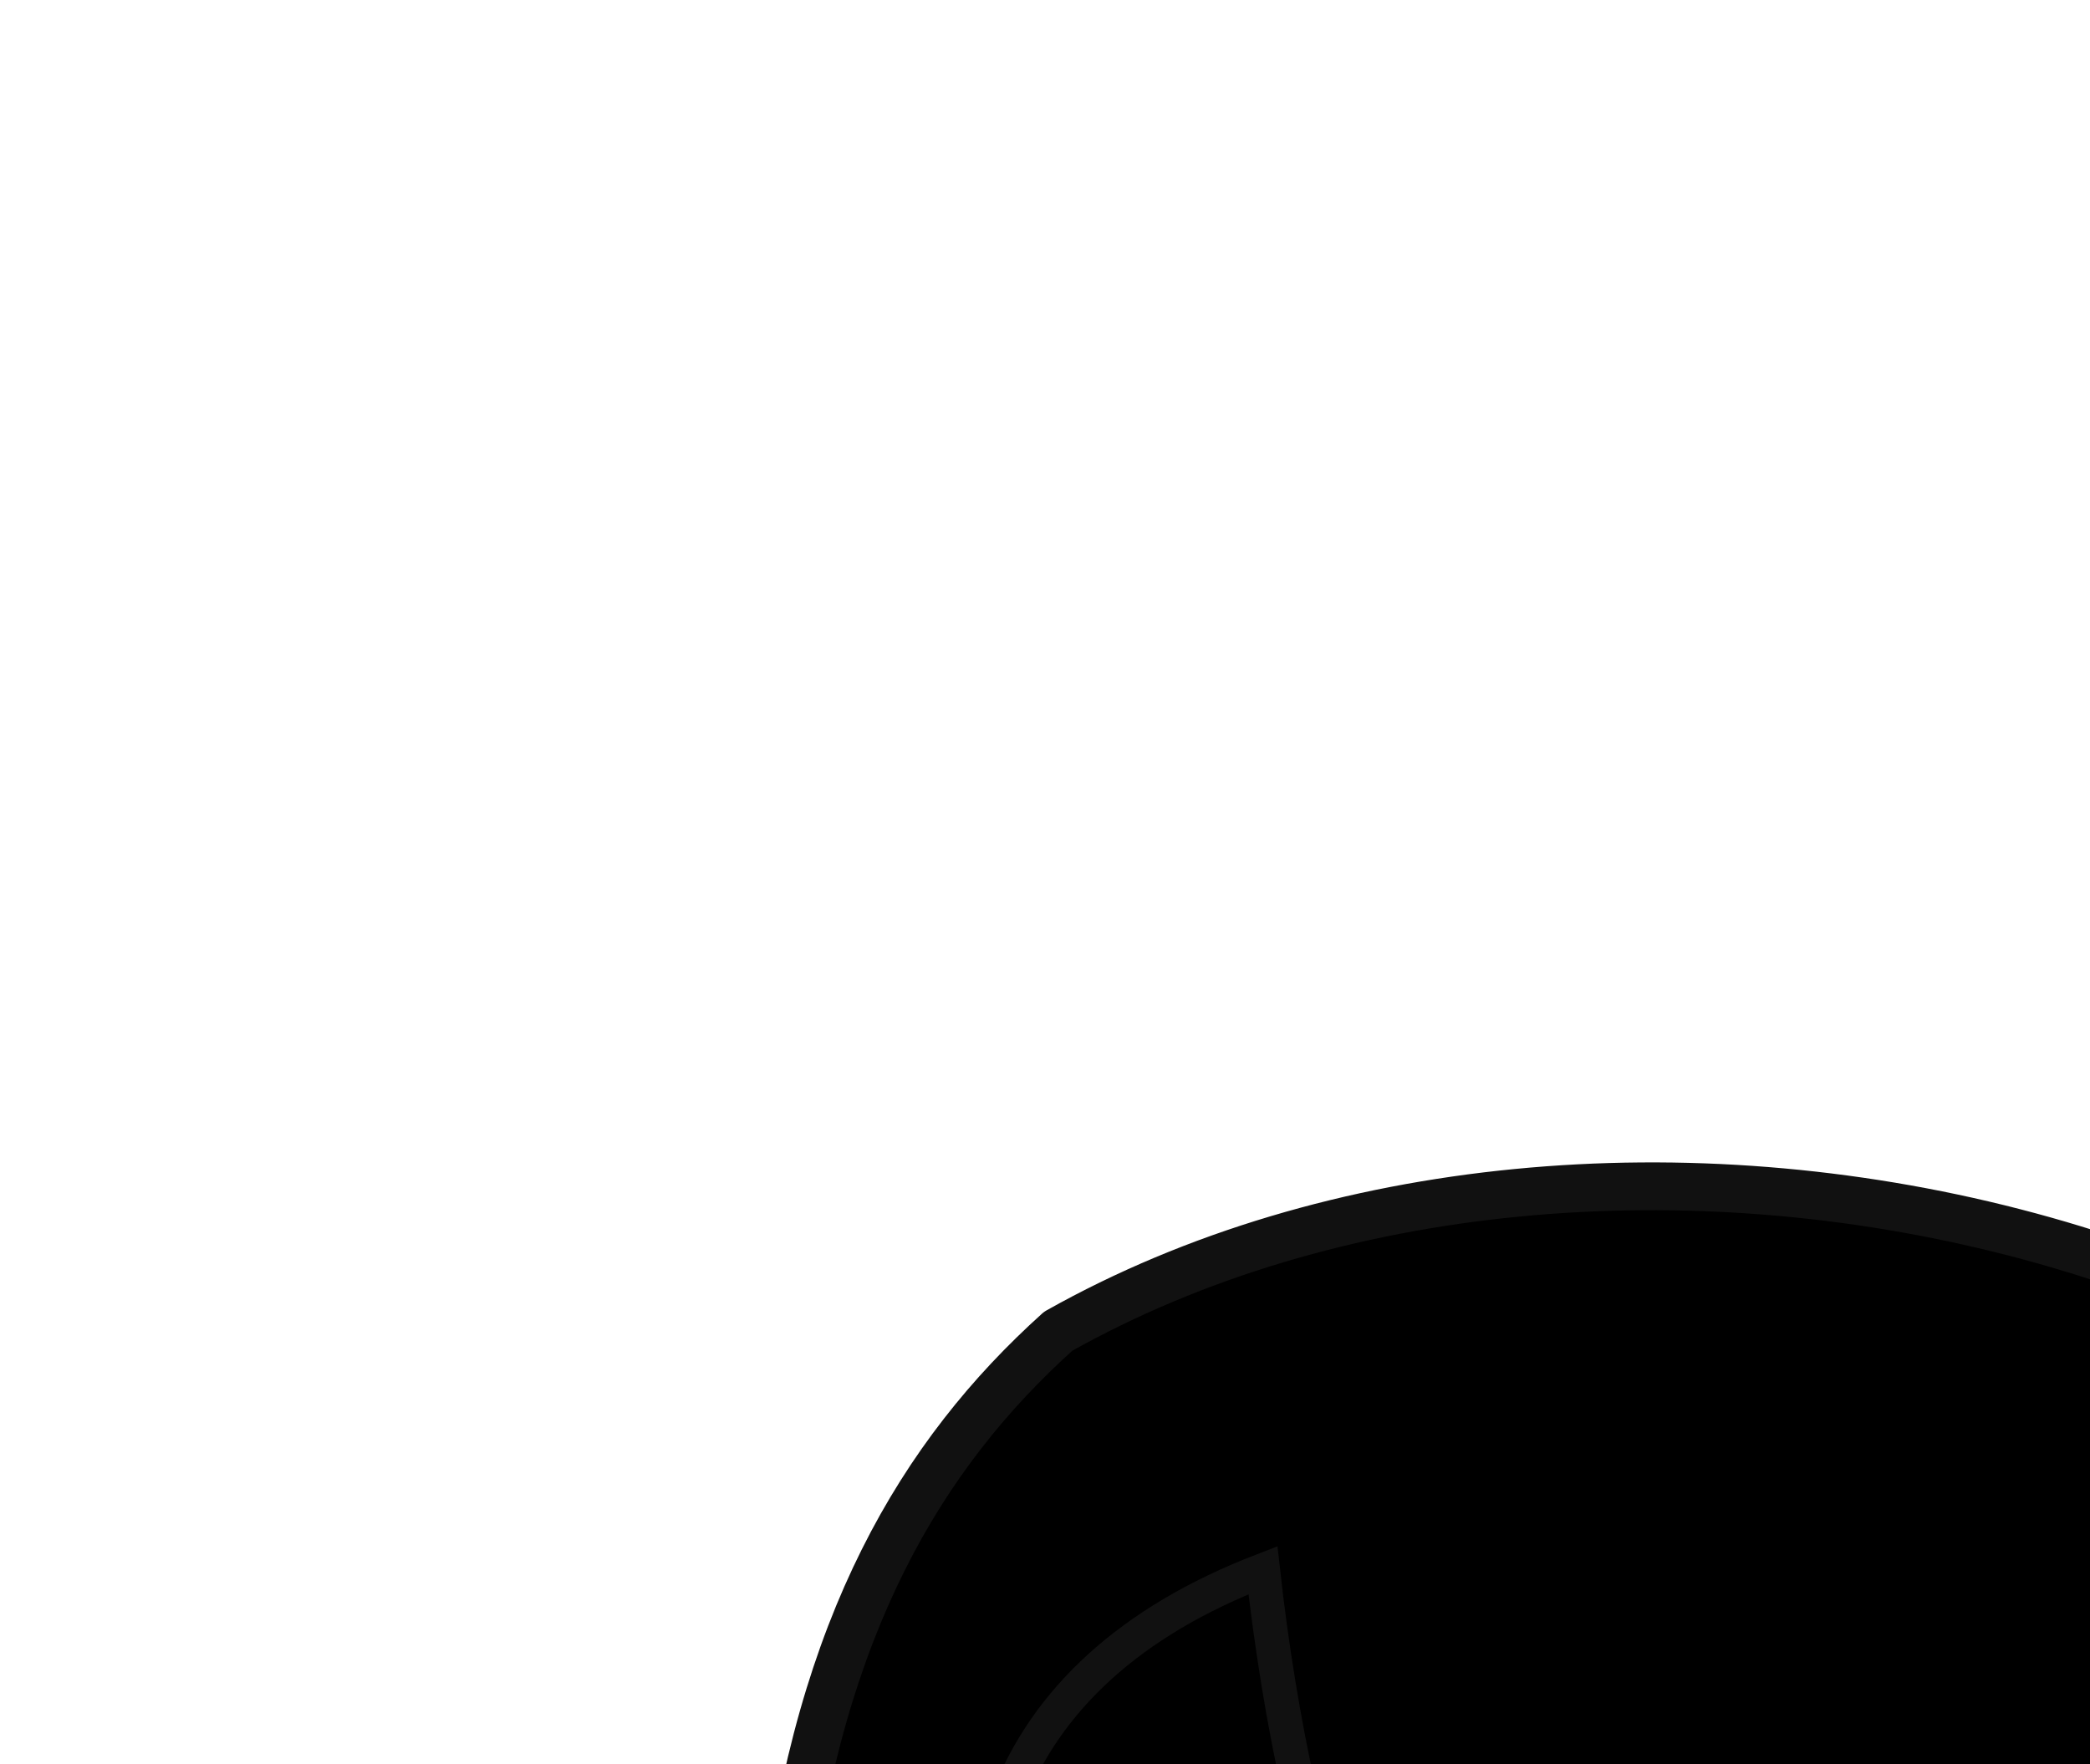
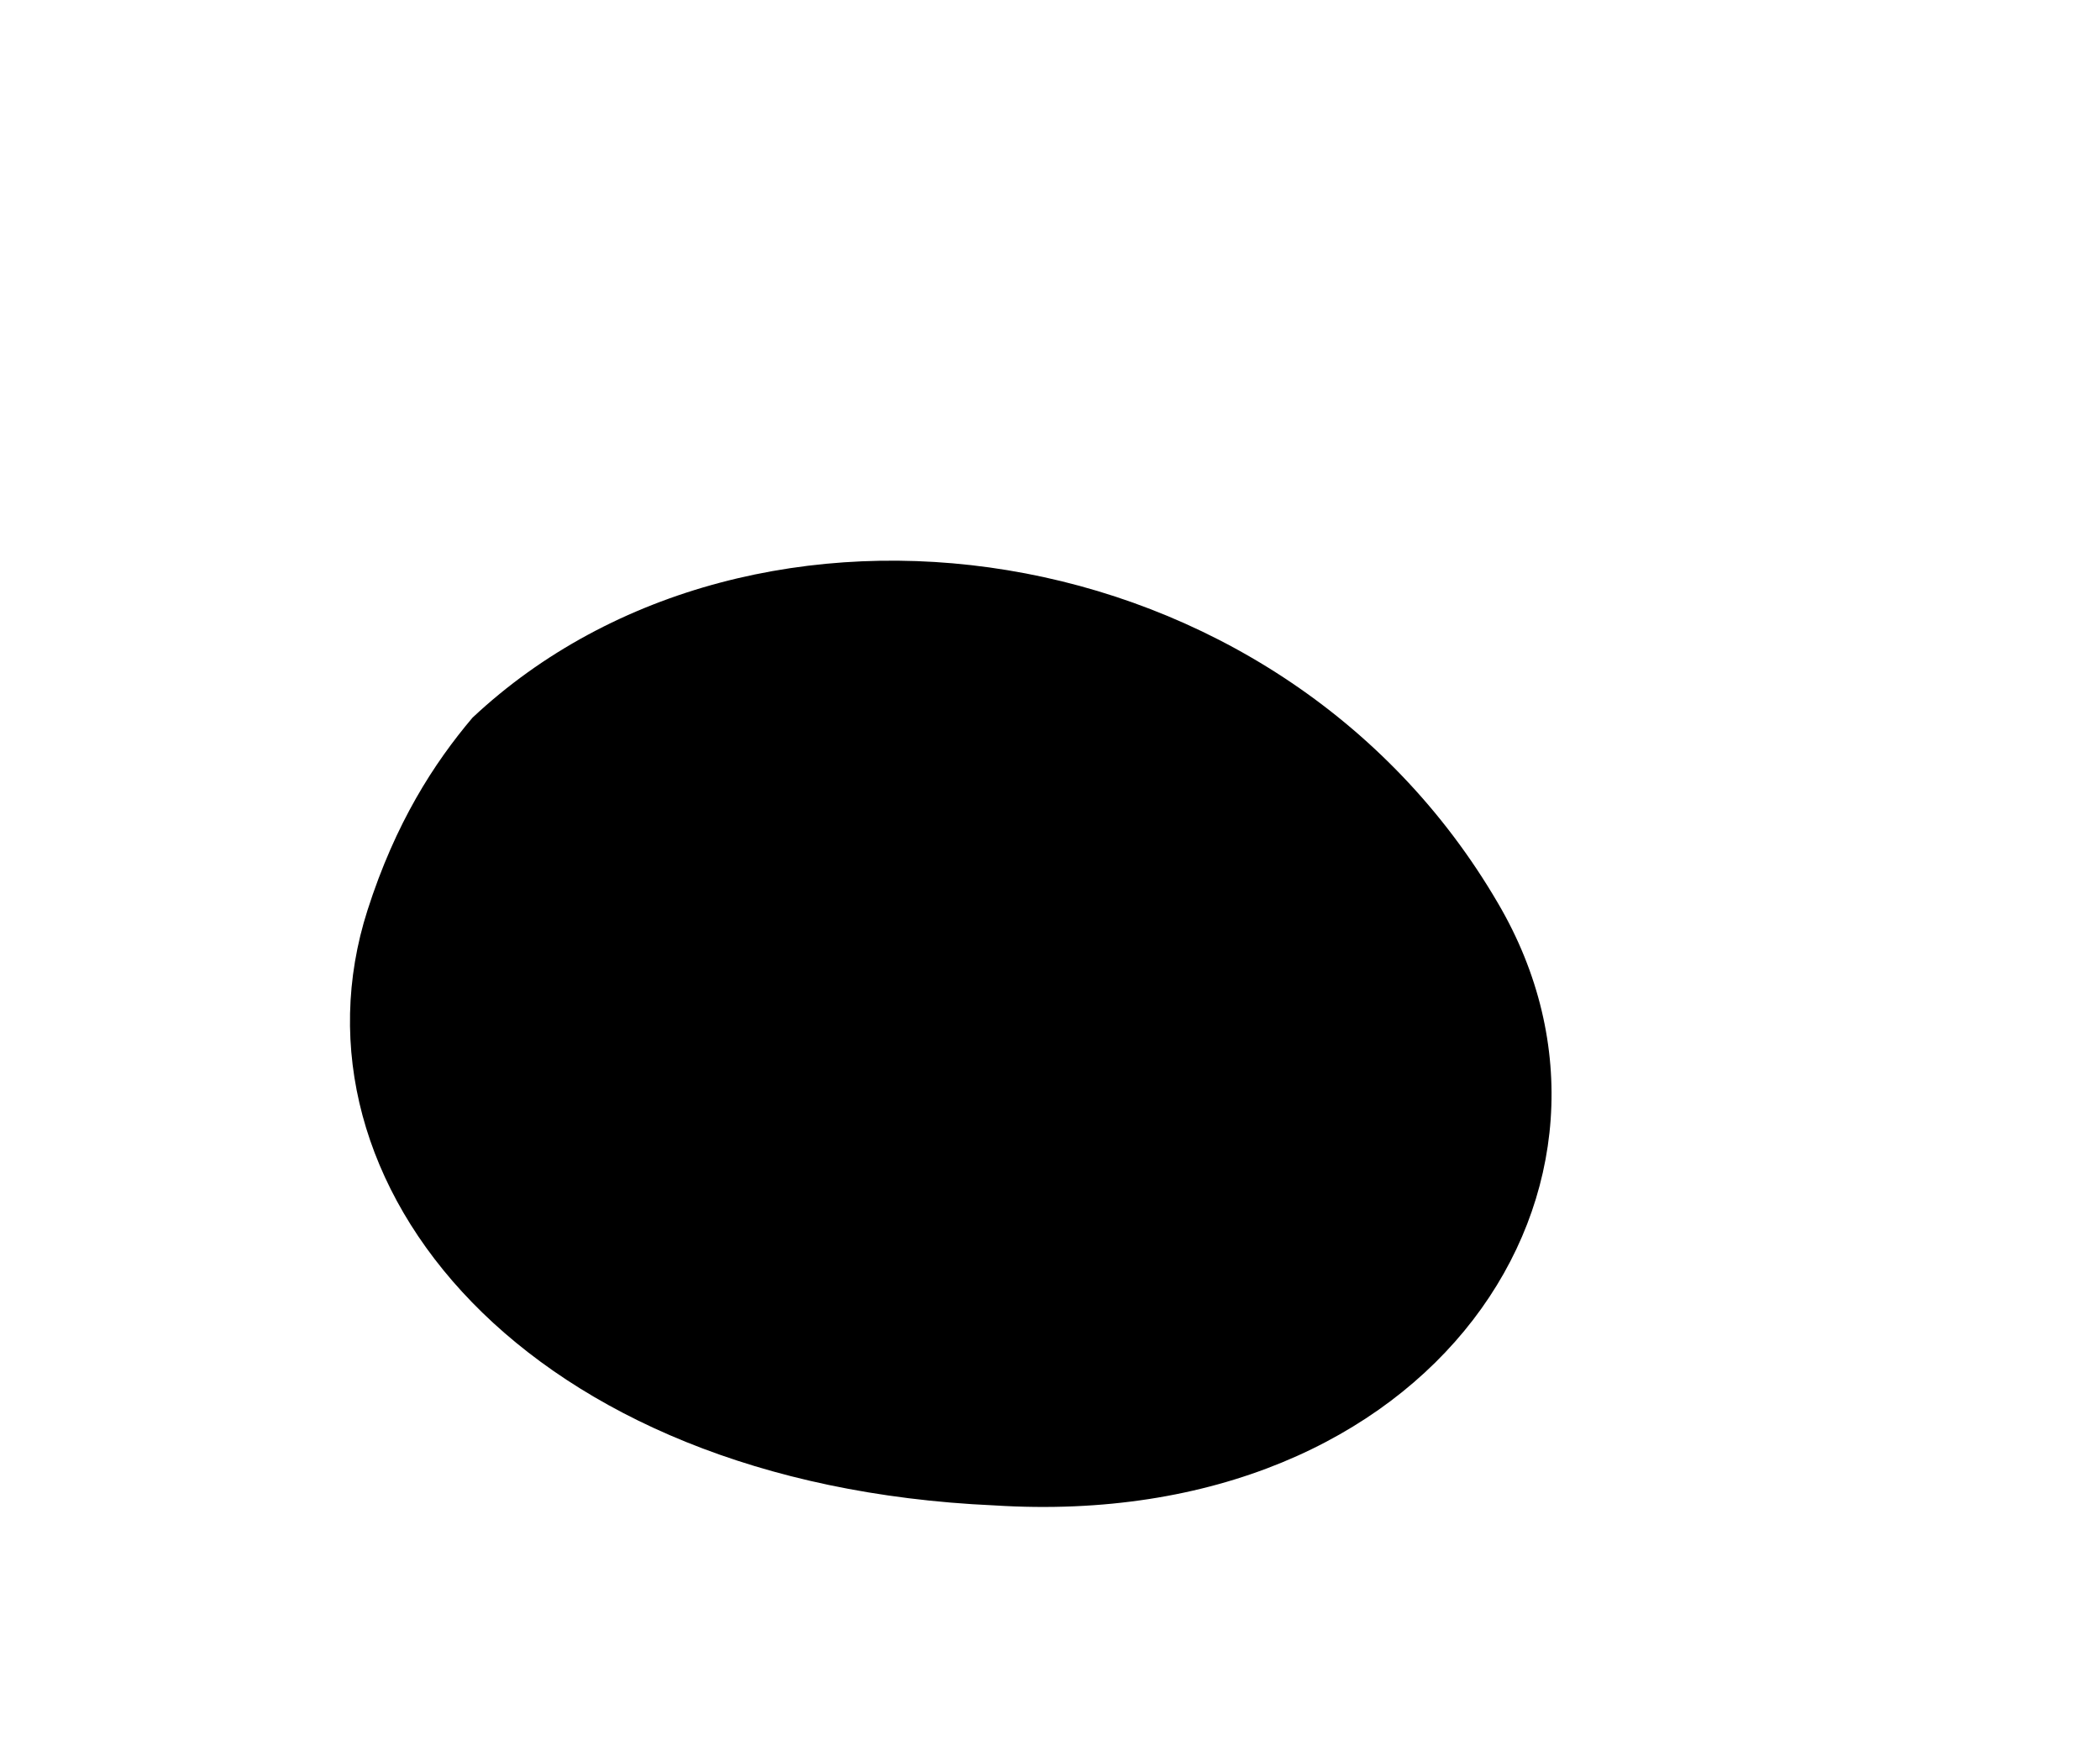
- <svg xmlns="http://www.w3.org/2000/svg">
-   <path d="M155 195 C235 150 365 178 405 265 C435 335 380 420 275 425 C170 430 105 365 115 280 C120 238 135 213 155 195 Z" fill="{{color}}" stroke="#111" stroke-width="7" stroke-linejoin="round" stroke-linecap="round" />
-   <path d="M185 230 C195 320 238 382 320 402 C250 420 175 382 150 315 C136 276 146 245 185 230 Z" fill="{{bellyColor}}" stroke="#111" stroke-width="5" fill-opacity="0.95" />
+ <svg xmlns="http://www.w3.org/2000/svg" viewBox="0 0 600 500">
+   <path d="M135 205 C215 130 365 150 428 258 C475 338 410 438 284 430 C150 424 80 338 105 260 C113 235 124 218 135 205 Z" fill="{bodyColor}" stroke="{{outlineColor}}" stroke-width="7" stroke-linejoin="round" stroke-linecap="round" />
+   <path d="M180 230 C188 325 238 395 335 407 C275 435 185 395 150 318 C132 275 142 245 180 230 Z" fill="{bellyColor}" stroke="{{outlineColor}}" stroke-width="5" stroke-linejoin="round" stroke-linecap="round" opacity="0.96" />
</svg>
